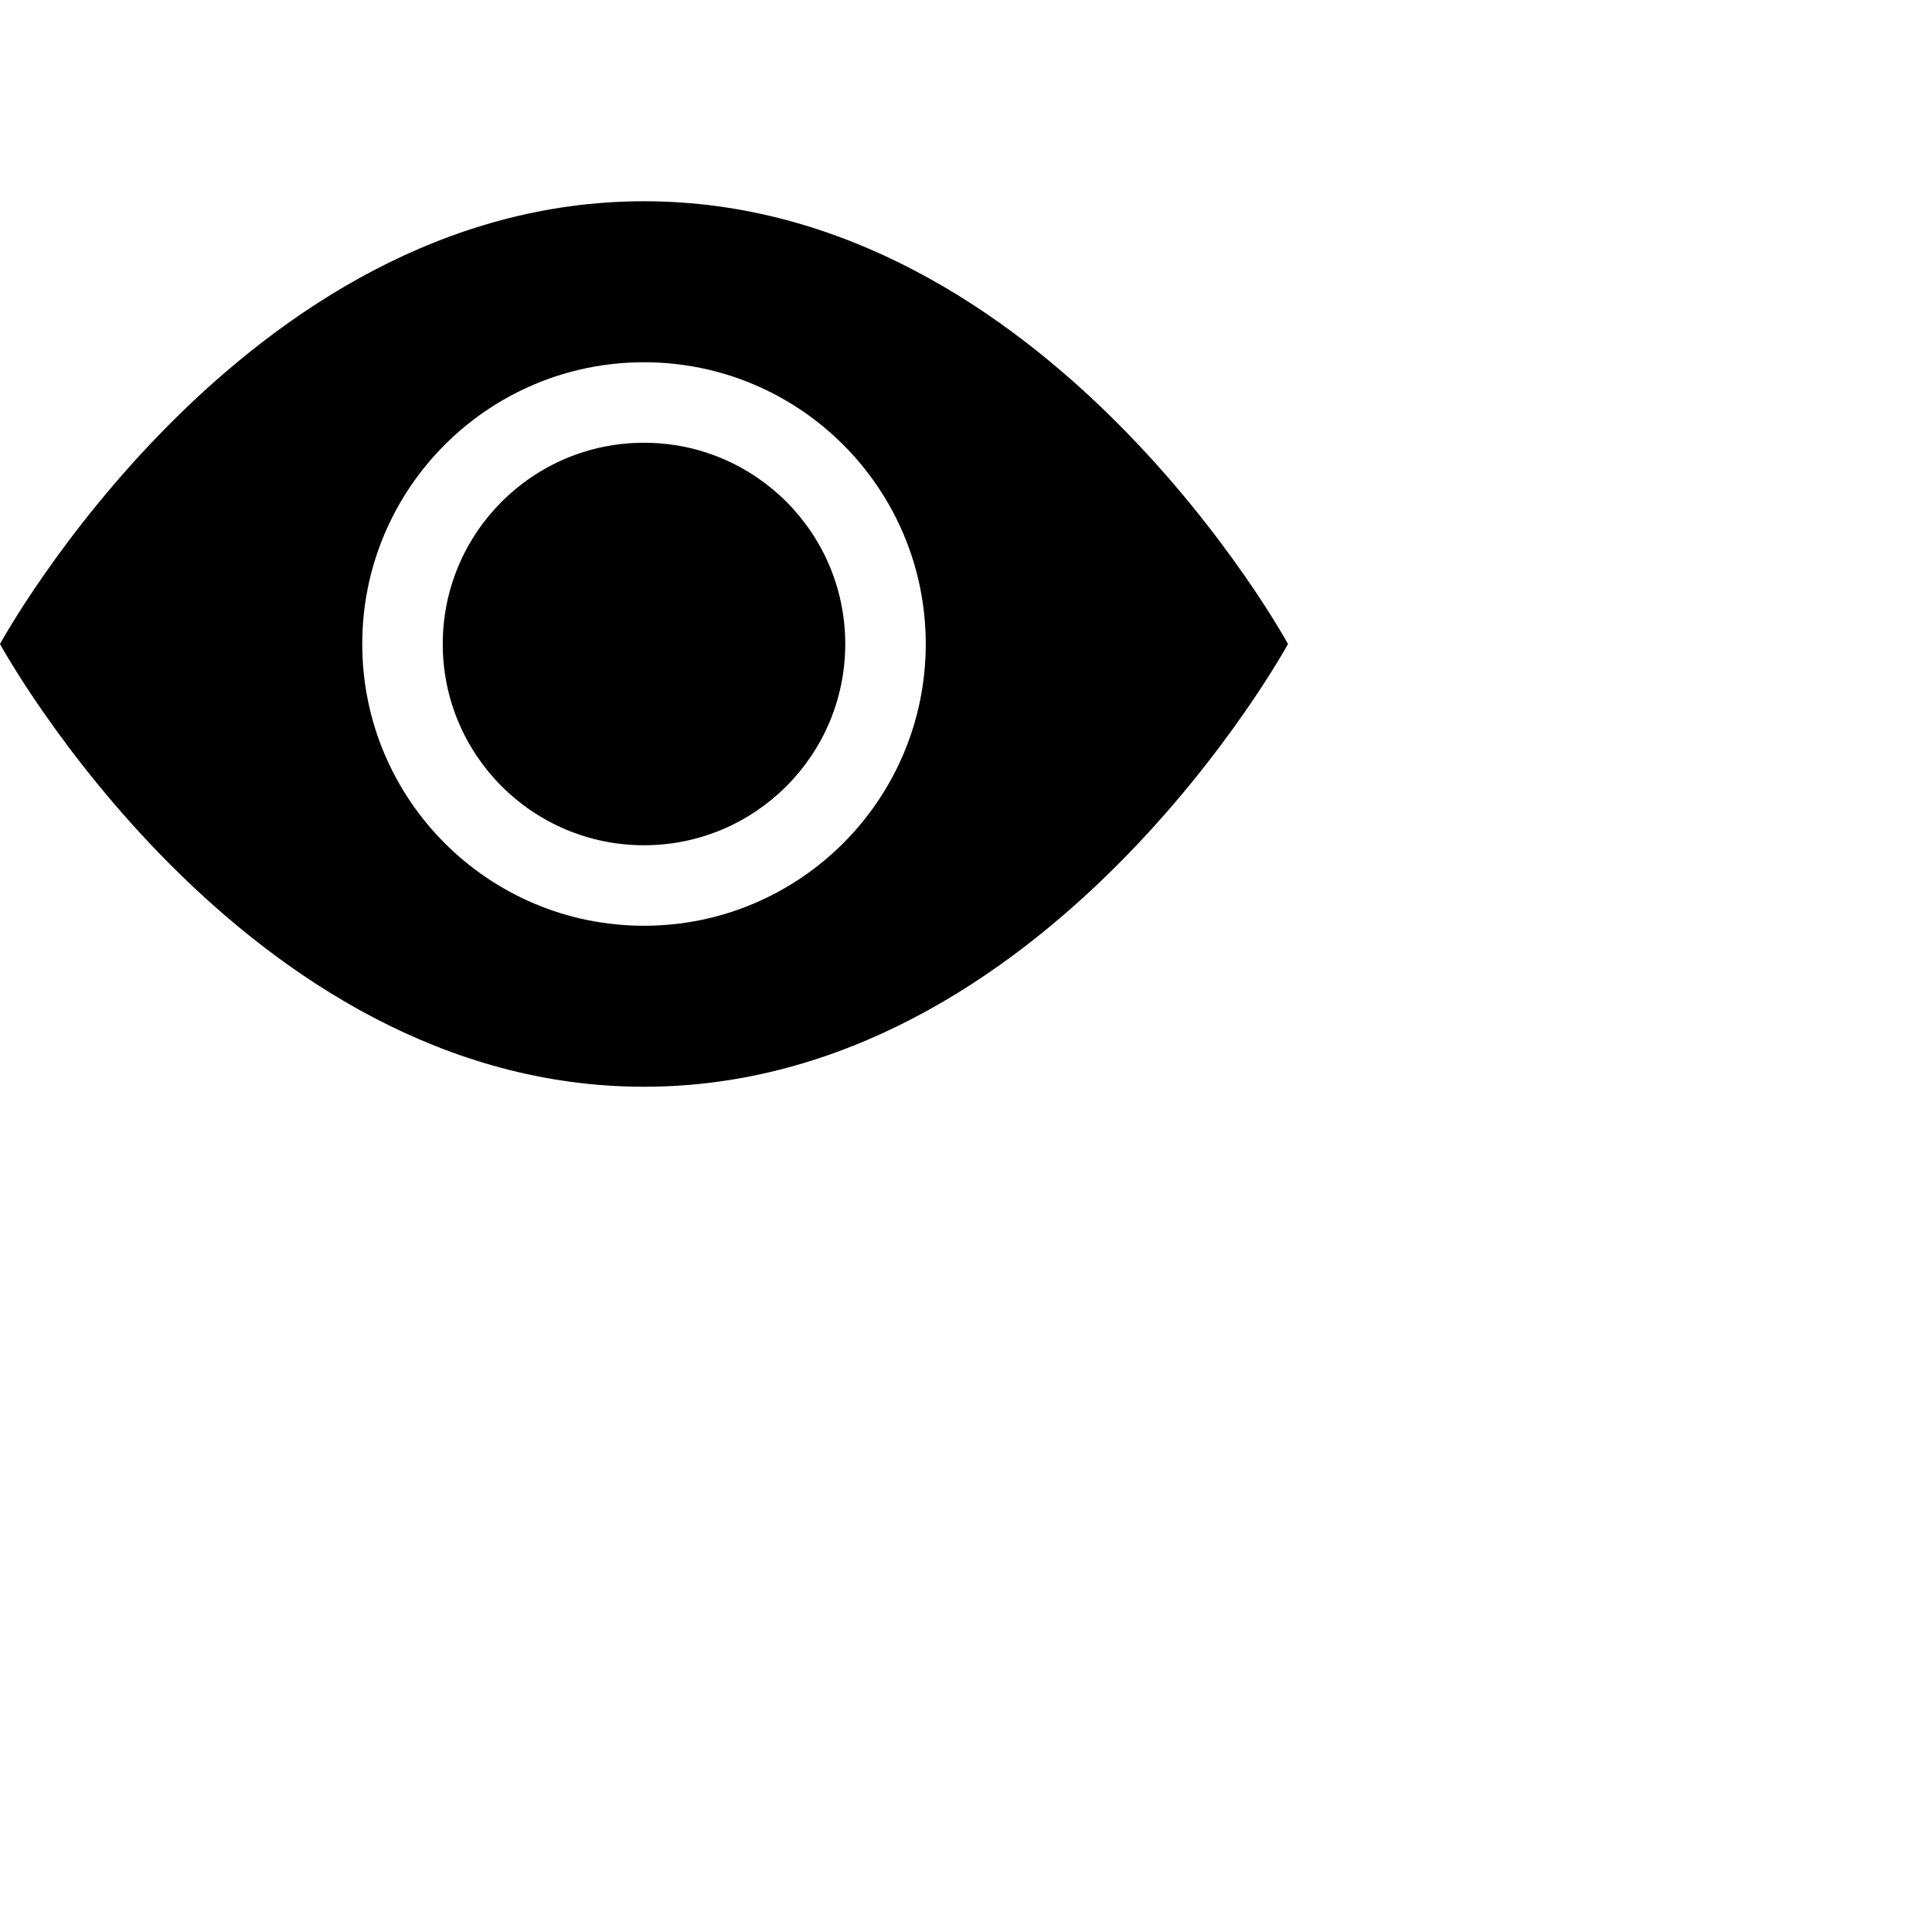
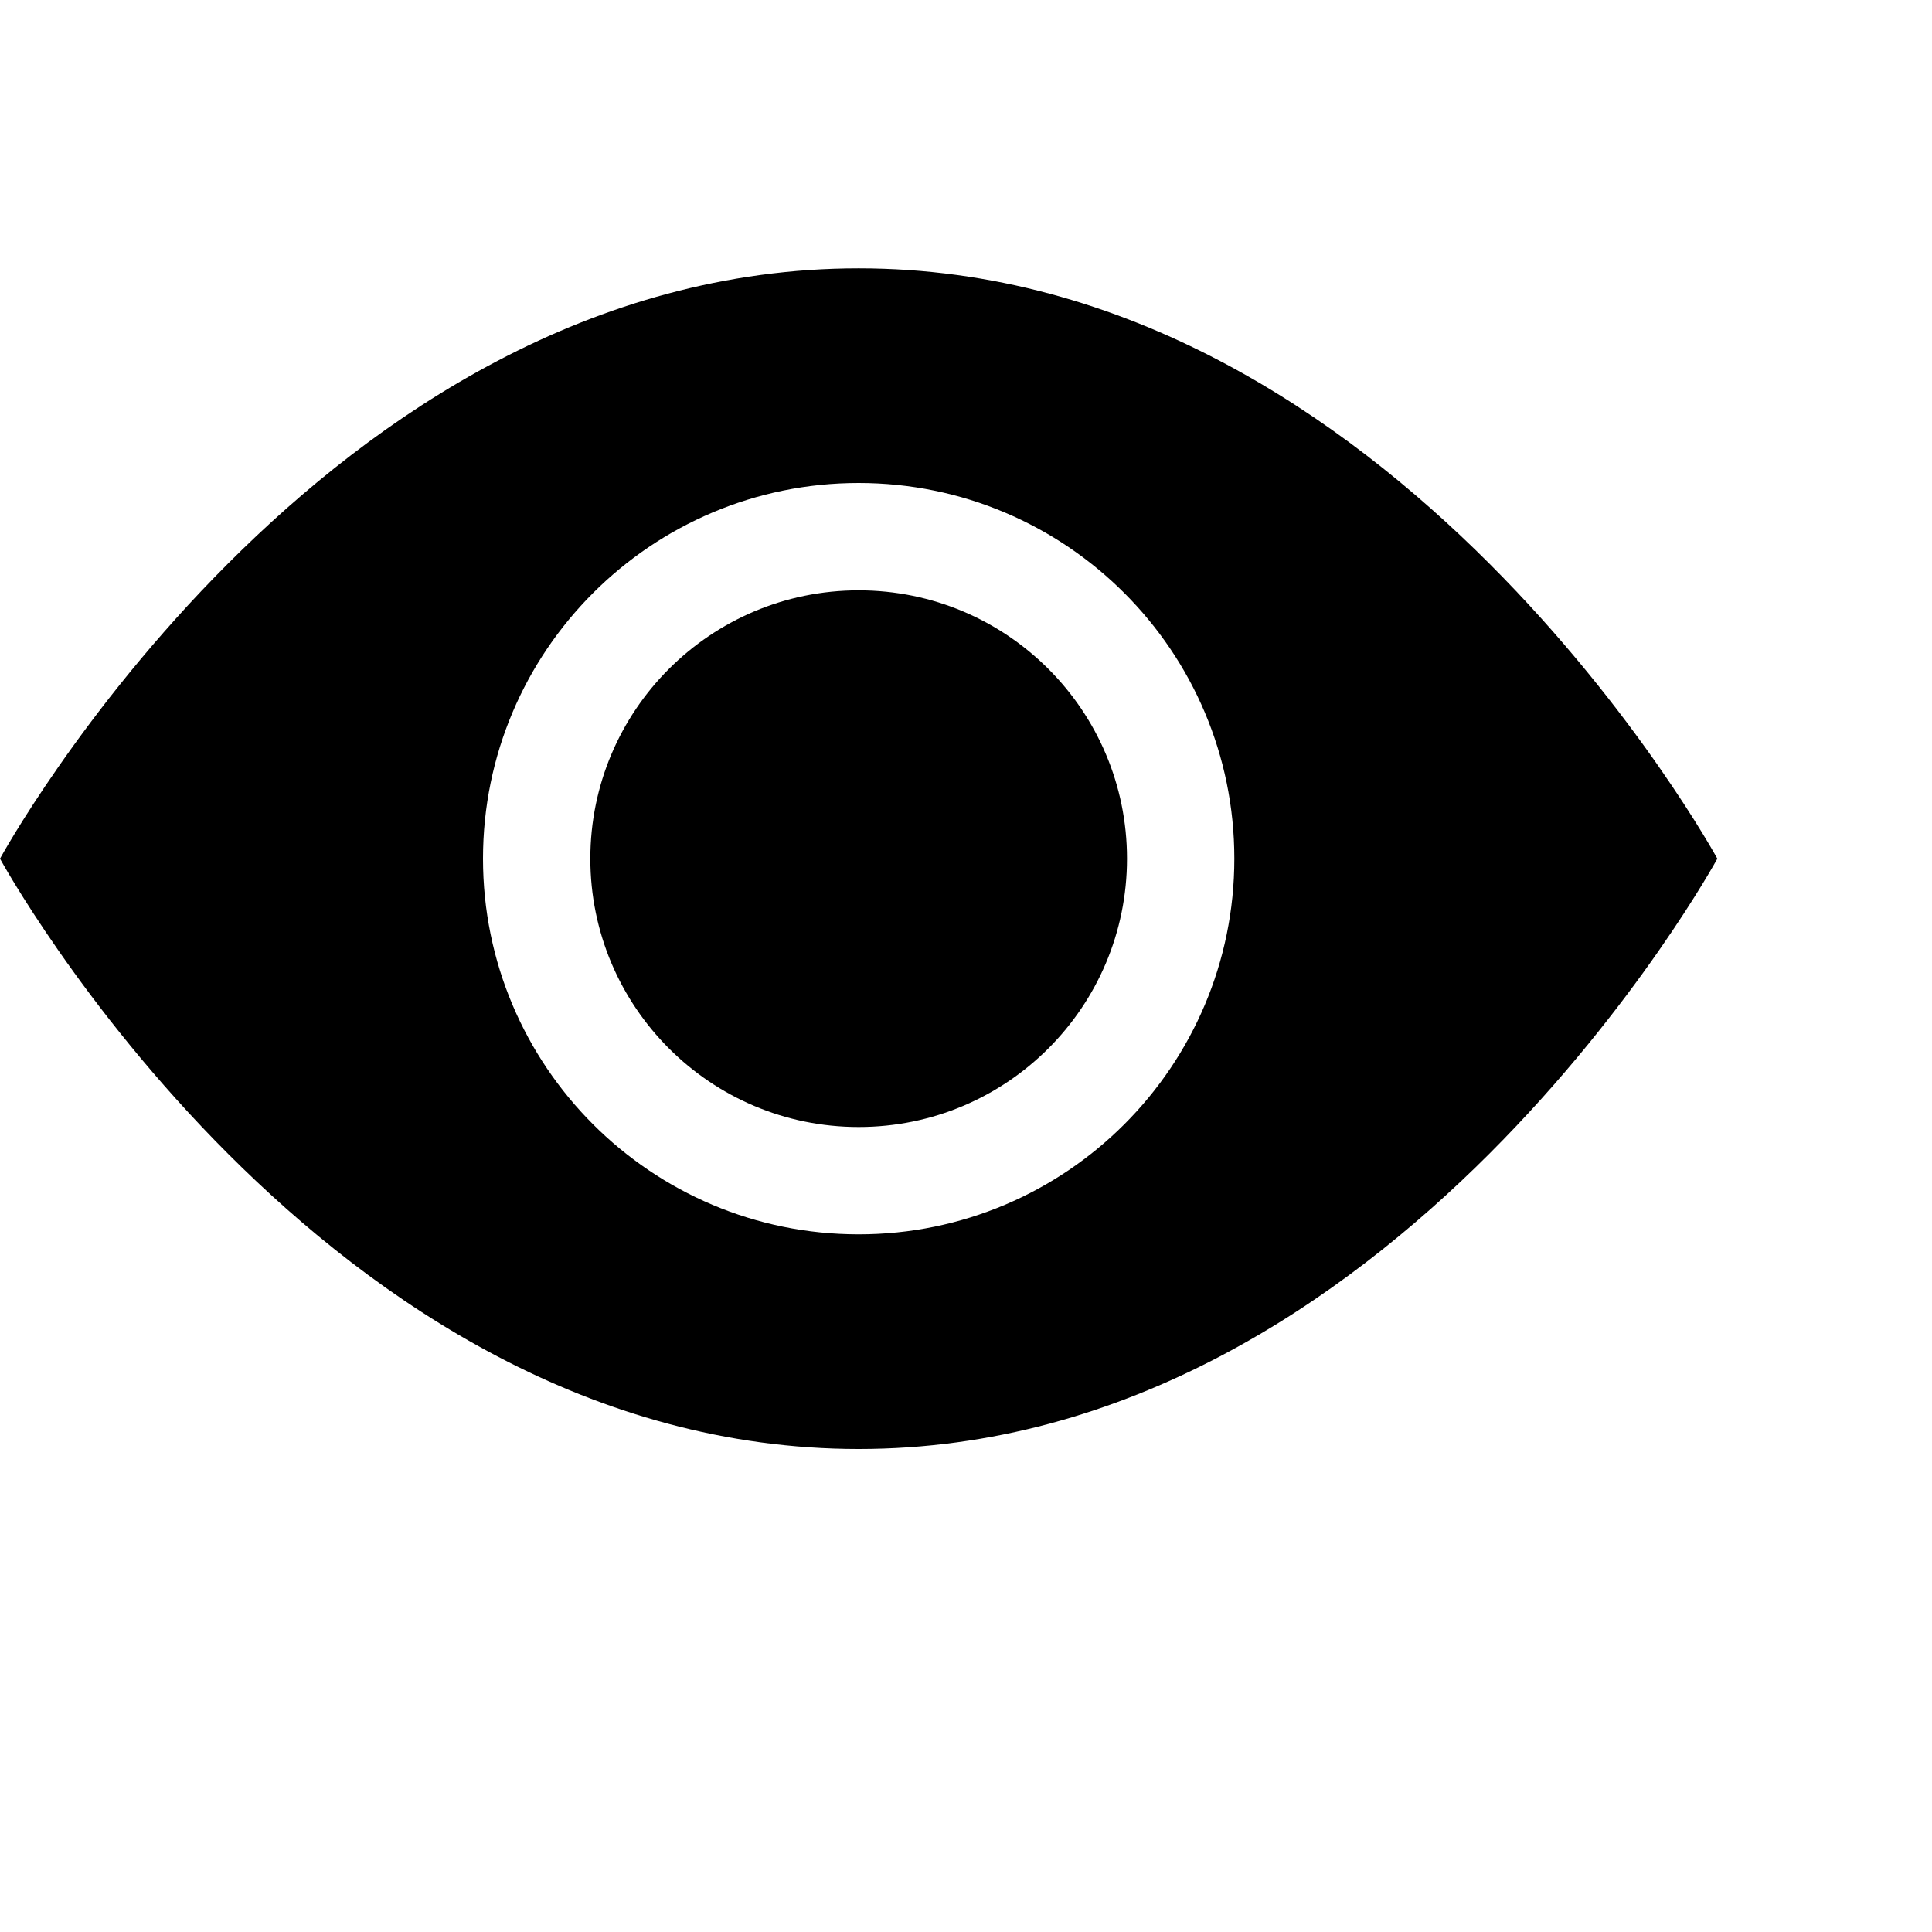
- <svg xmlns="http://www.w3.org/2000/svg" width="18" height="18" viewBox="0 0 24 24" class="bi bi-eye-fill" fill="#000">
+ <svg xmlns="http://www.w3.org/2000/svg" width="18" height="18" class="bi bi-eye-fill" fill="#000">
  <path d="M10.5 8a2.5 2.5 0 1 1-5 0 2.5 2.5 0 0 1 5 0z" />
  <path fill-rule="evenodd" d="M0 8s3-5.5 8-5.5S16 8 16 8s-3 5.5-8 5.5S0 8 0 8zm8 3.5a3.5 3.5 0 1 0 0-7 3.5 3.5 0 0 0 0 7z" />
</svg>
